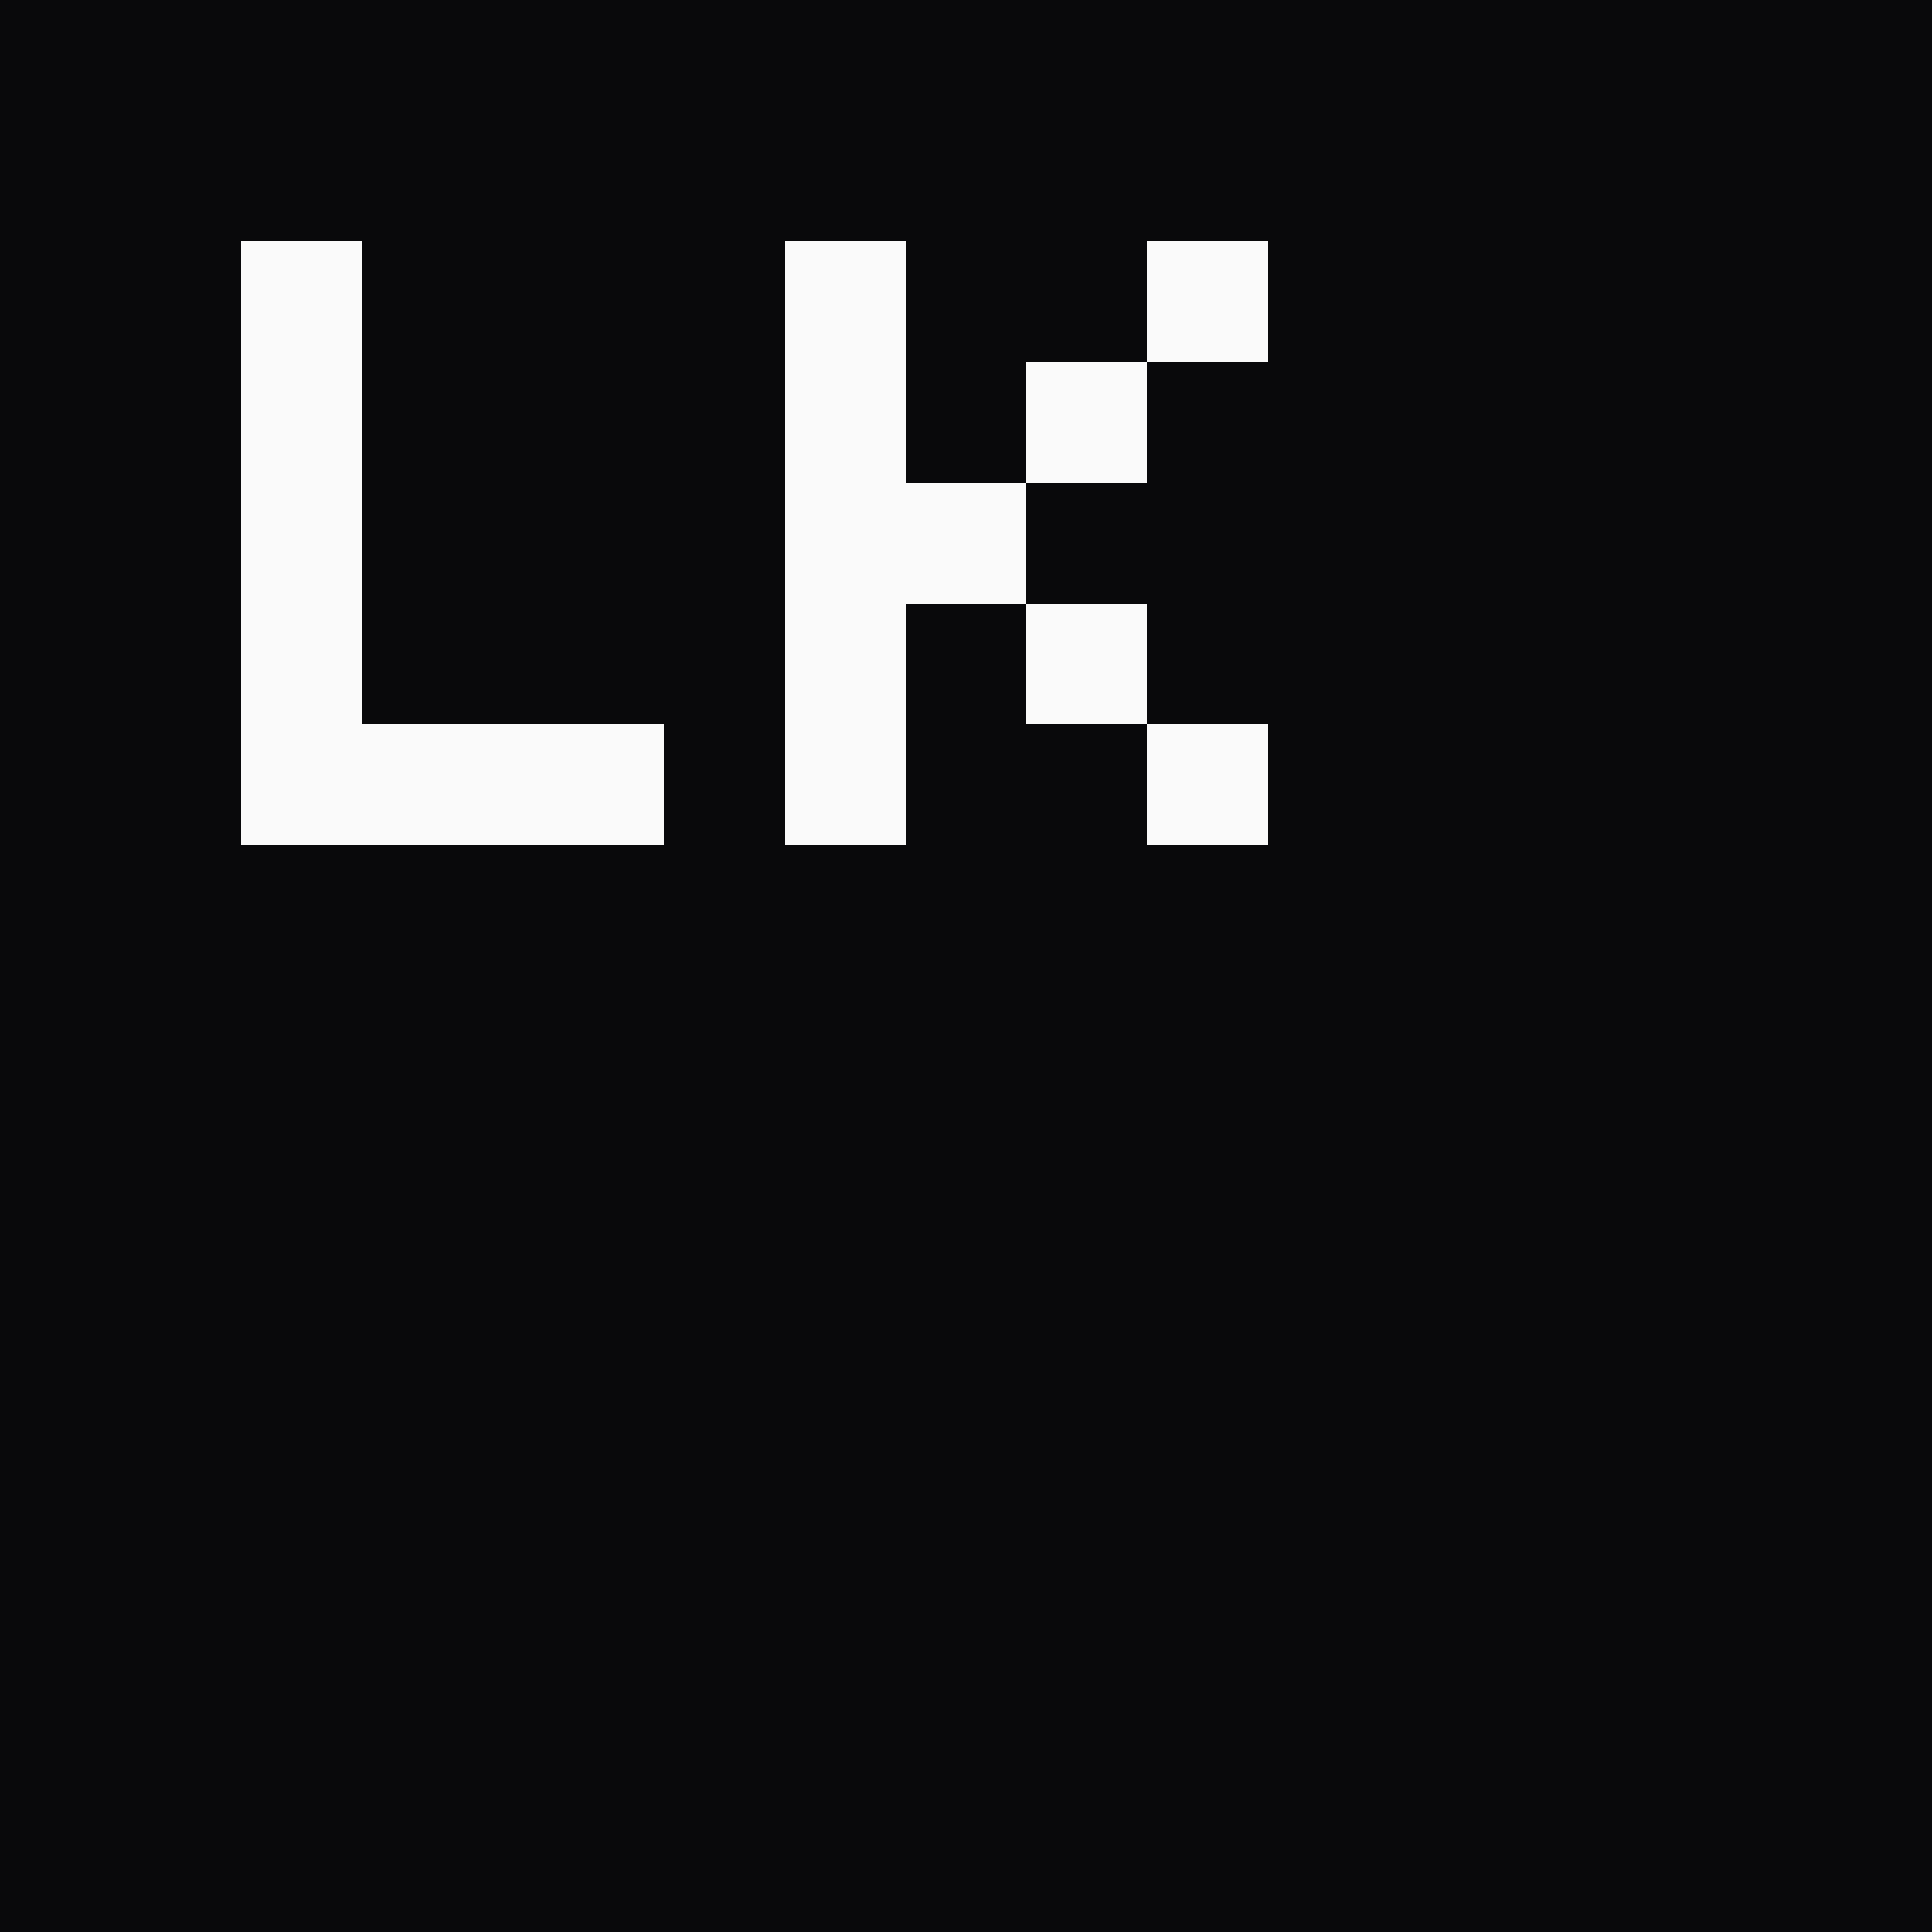
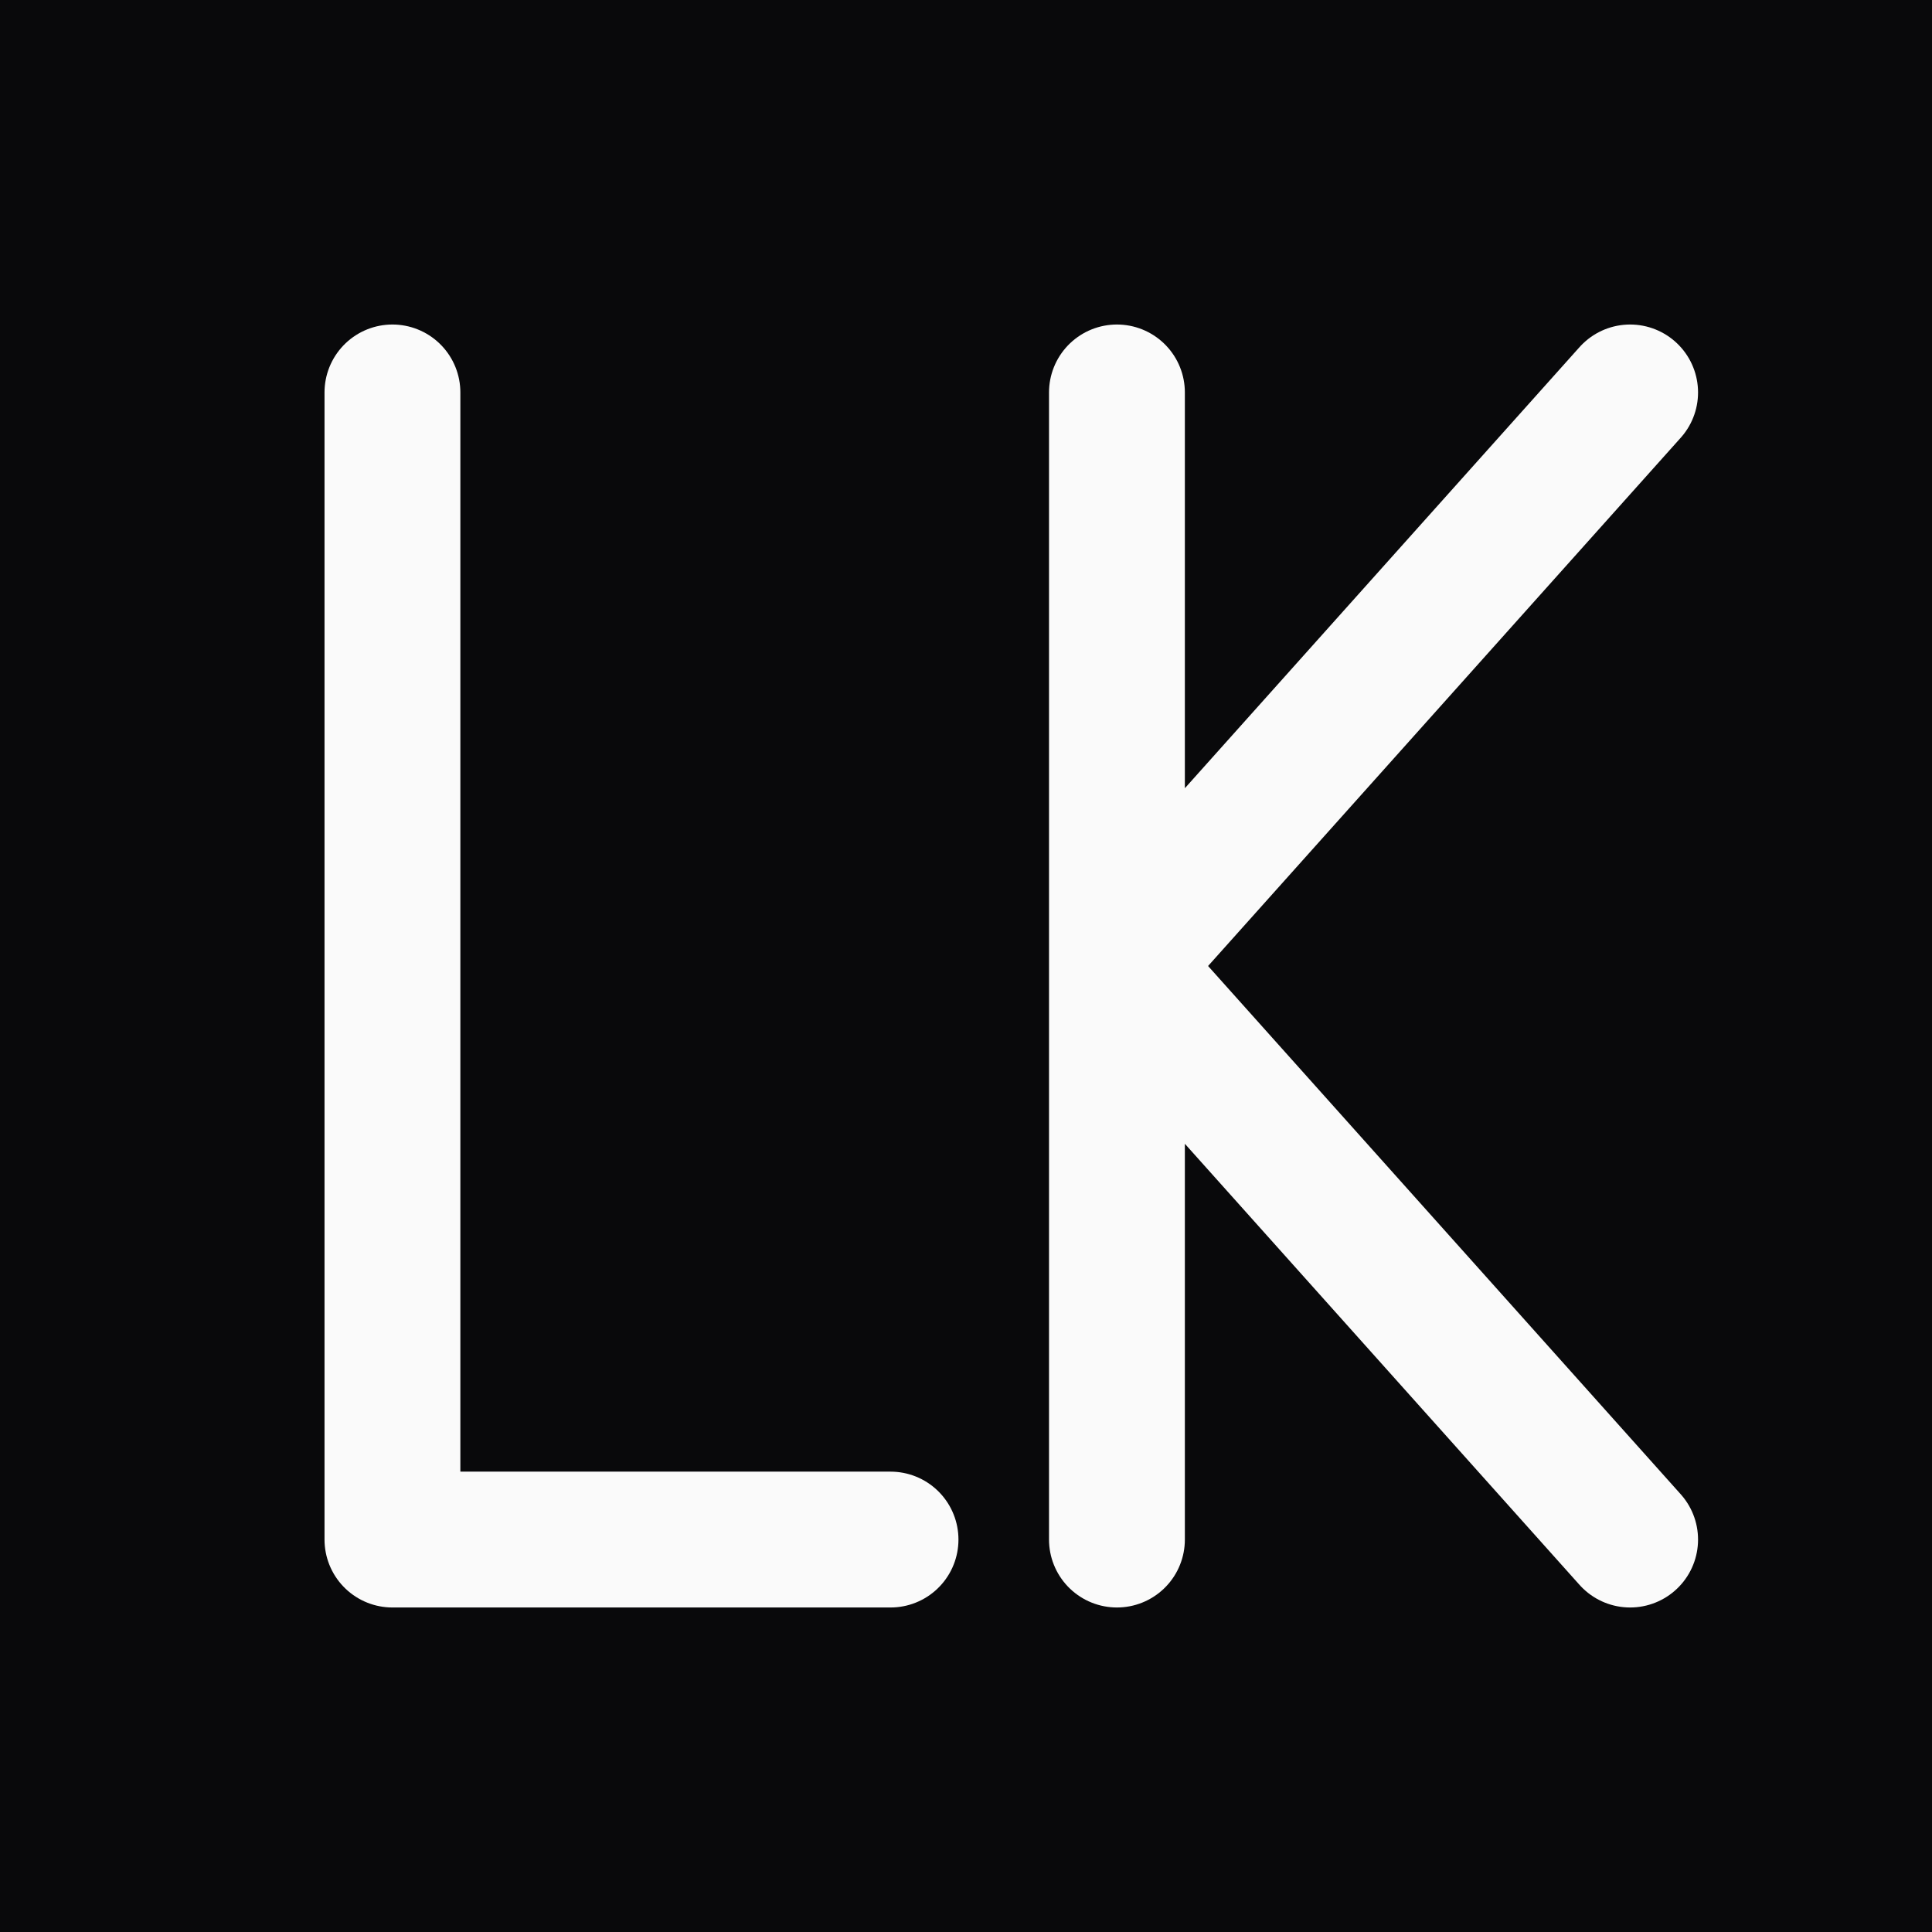
- <svg xmlns="http://www.w3.org/2000/svg" viewBox="0 0 32 32" shape-rendering="crispEdges">
+ <svg xmlns="http://www.w3.org/2000/svg" viewBox="0 0 32 32">
  <rect width="32" height="32" fill="#09090b" />
-   <path fill="#fafafa" d="M4 4h2v8h5v2H4z" />
-   <path fill="#fafafa" d="M13 4h2v10h-2z" />
-   <path fill="#fafafa" d="M19 4h2v2h-2zM17 6h2v2h-2zM15 8h2v2h-2zM17 10h2v2h-2zM19 12h2v2h-2z" />
+   <path d="M6.5 6.5v19h8.25M18.5 6.5v19M27 6.5 18.5 16 27 25.5" fill="none" stroke="#fafafa" stroke-linecap="round" stroke-linejoin="round" stroke-width="2.25" />
</svg>
